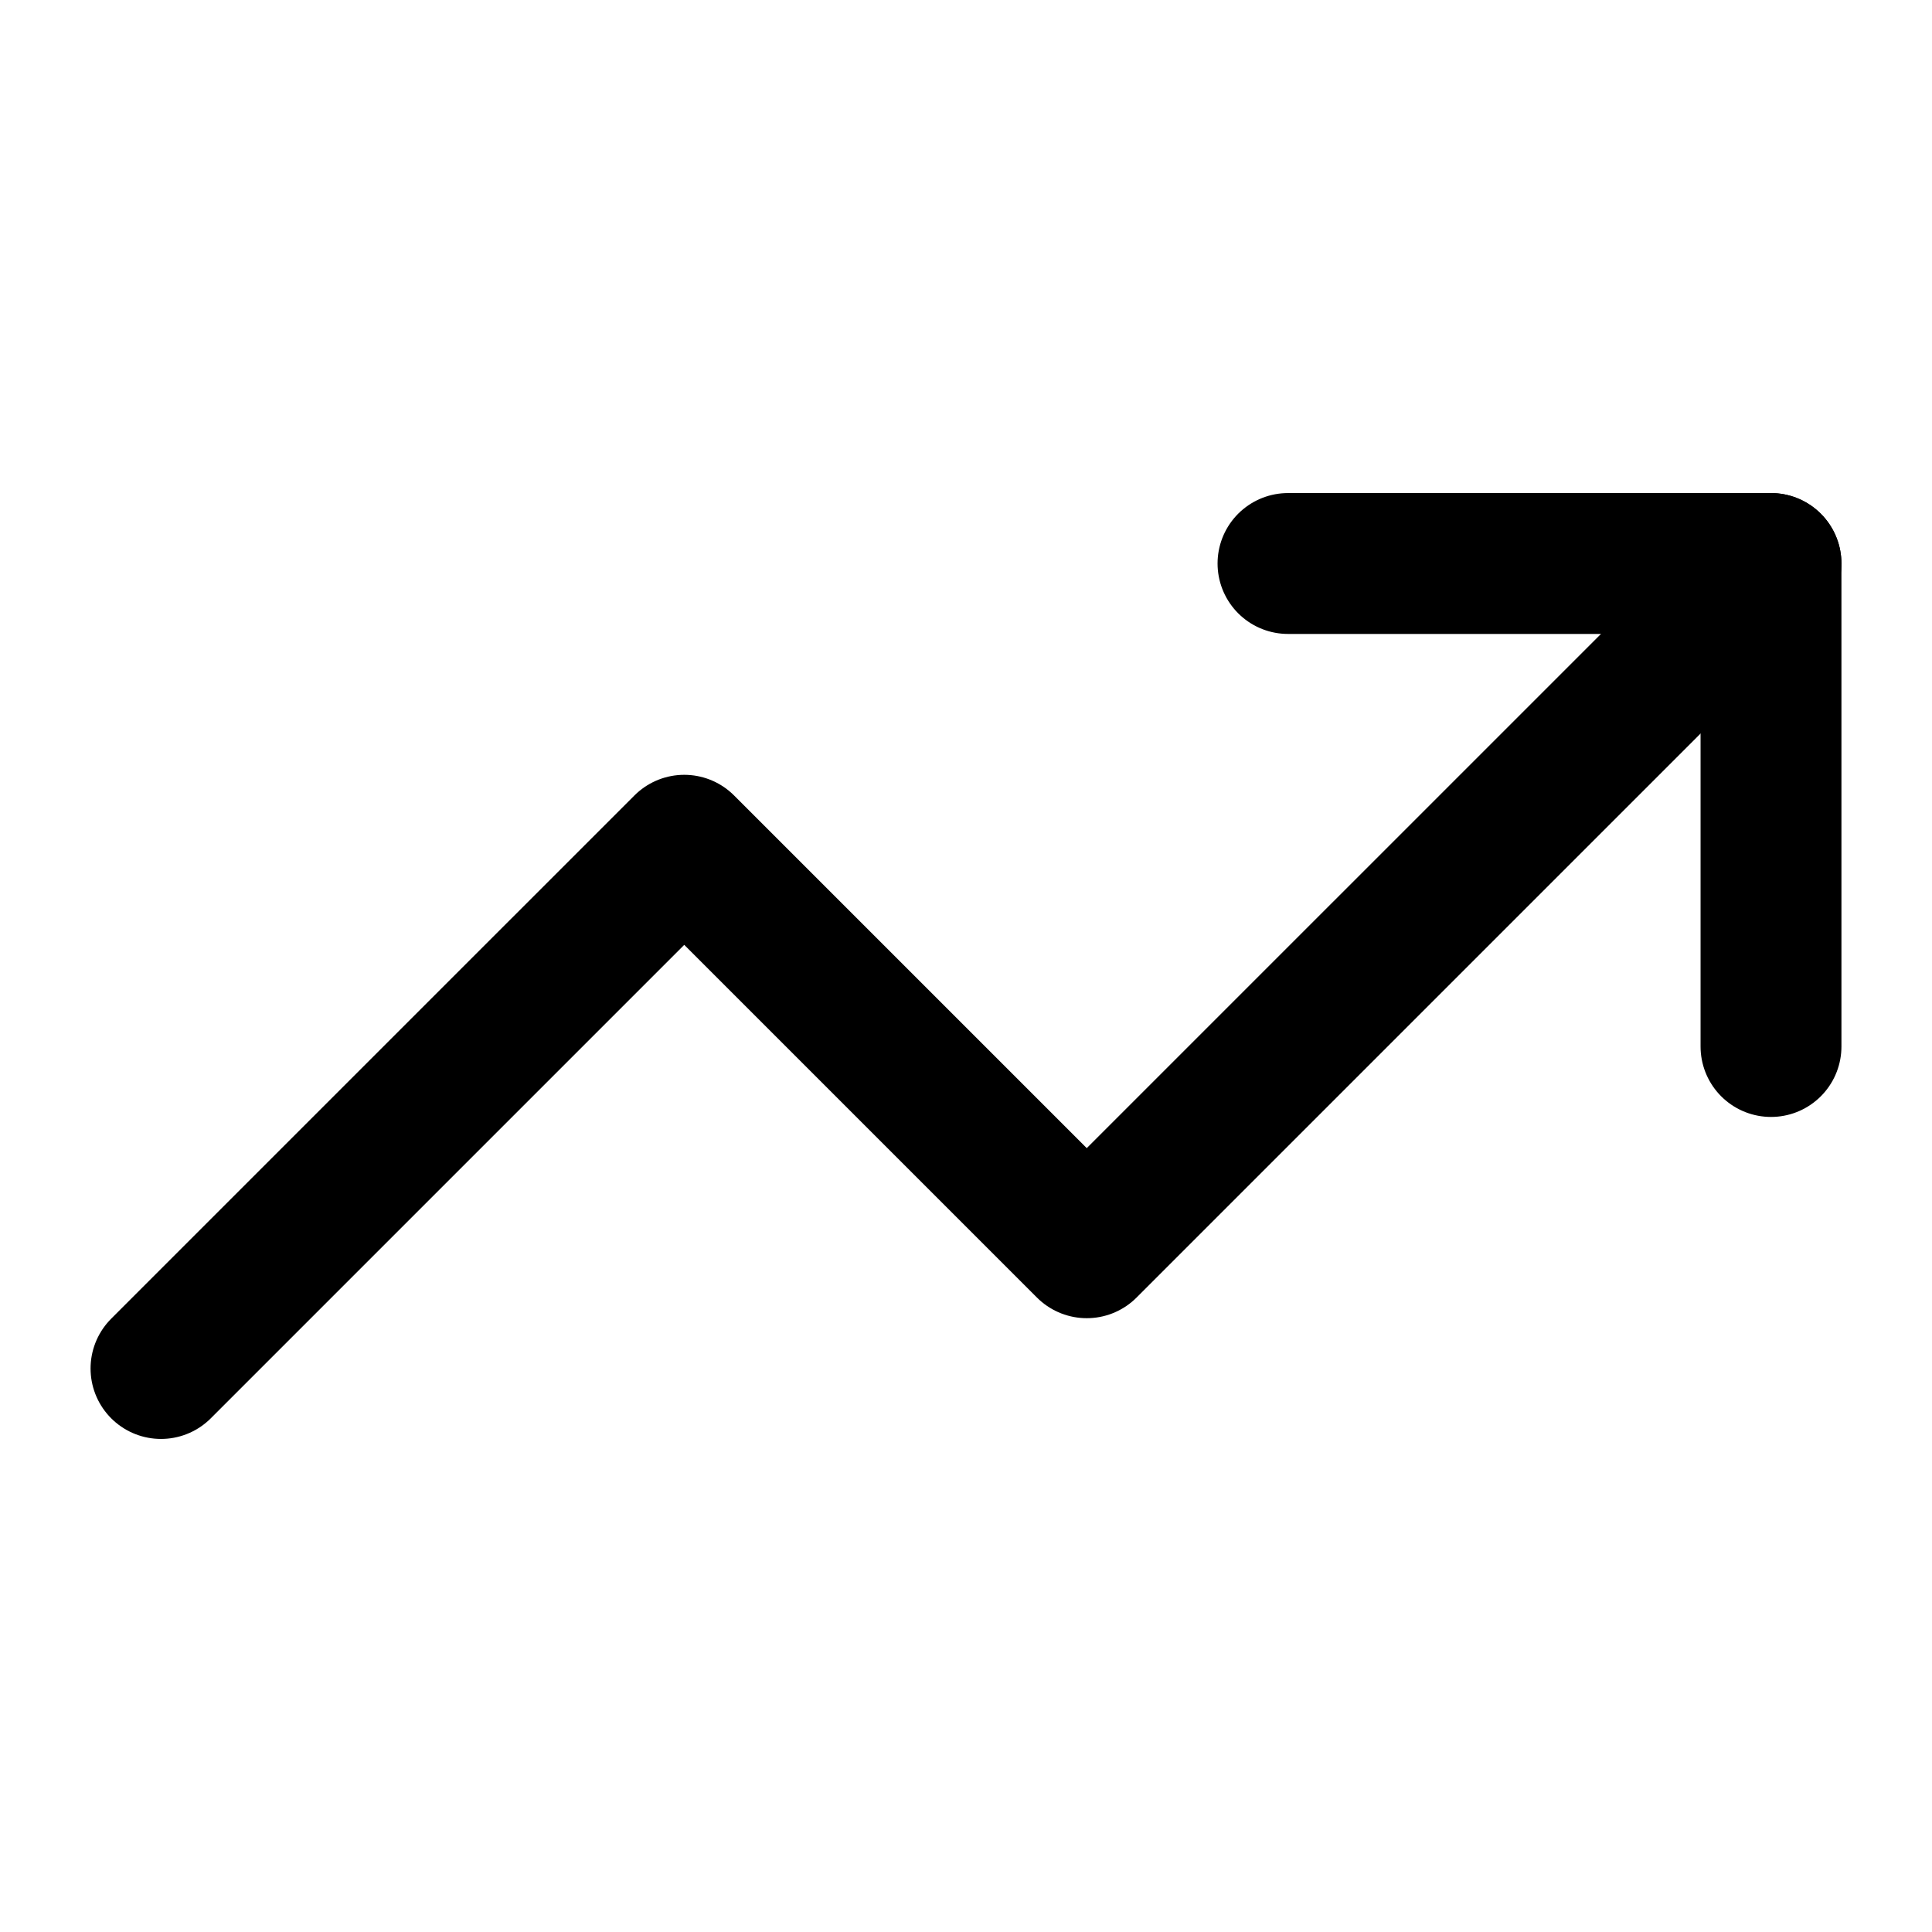
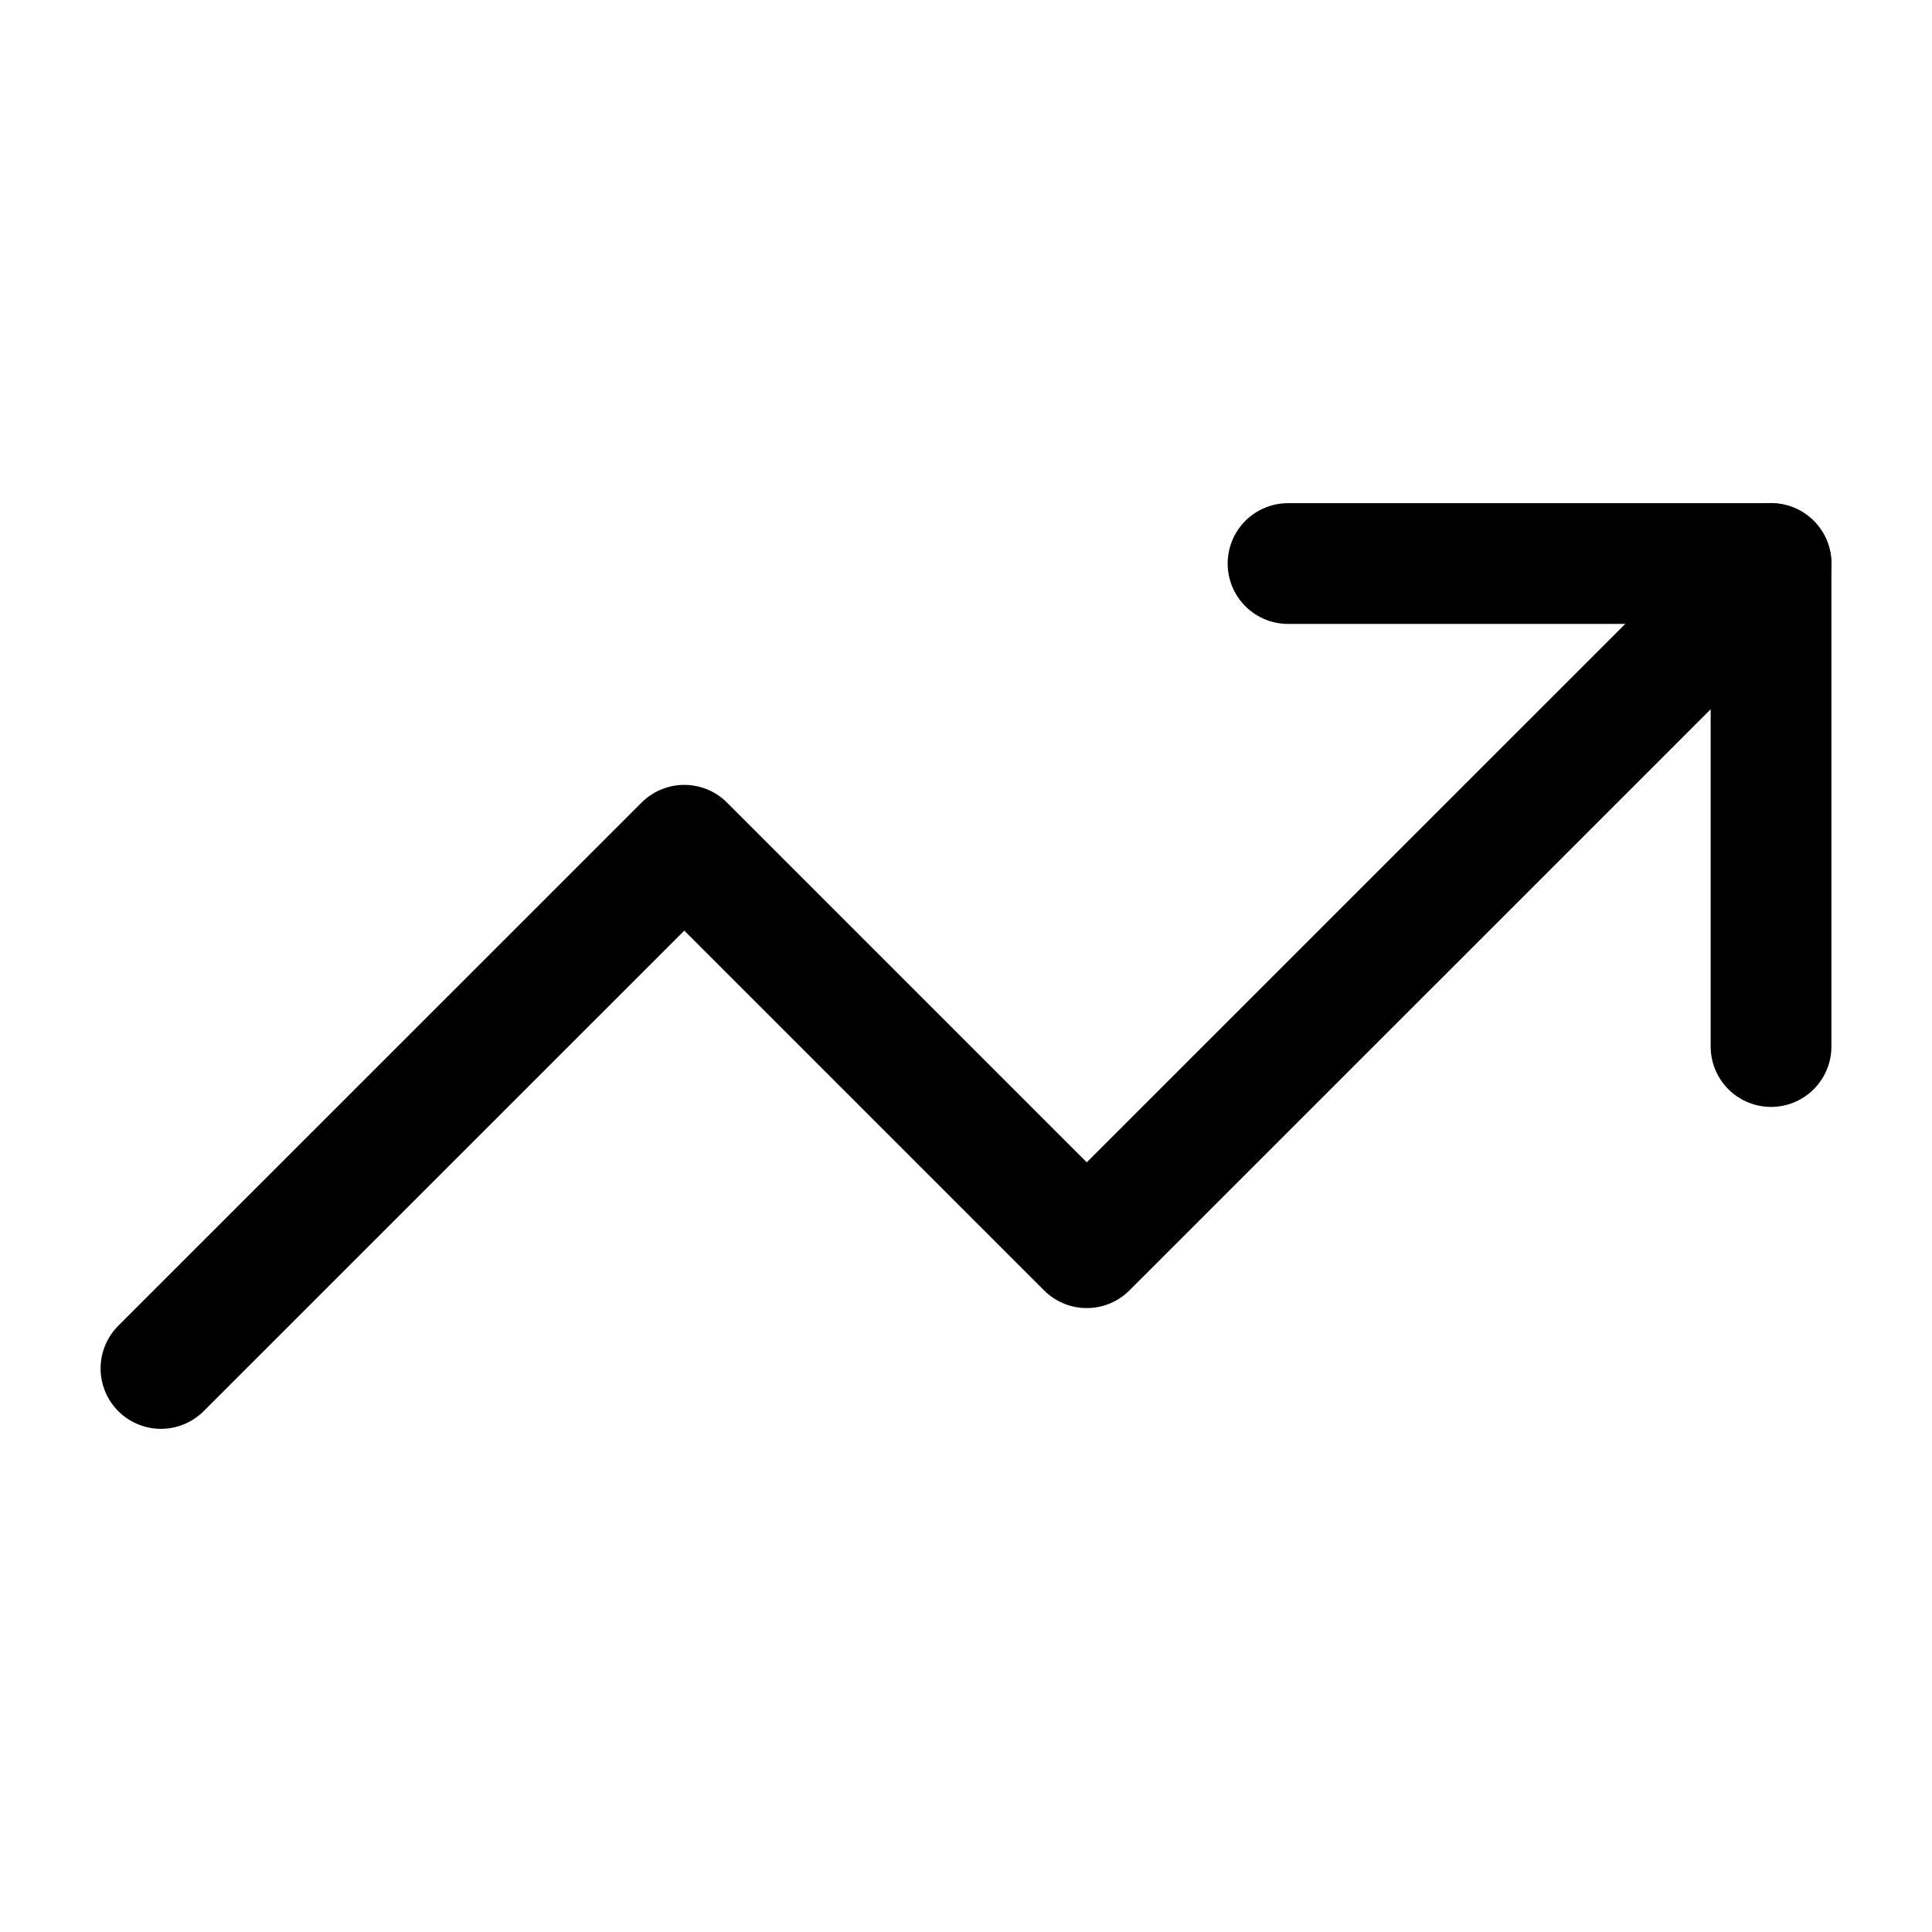
- <svg xmlns="http://www.w3.org/2000/svg" width="24" height="24" viewBox="0 0 24 24" fill="none">
-   <path d="M22 7L13.5 15.5L8.5 10.5L2 17" stroke="currentColor" stroke-width="1.75" stroke-linecap="round" stroke-linejoin="round" />
-   <path d="M16 7H22V13" stroke="currentColor" stroke-width="1.75" stroke-linecap="round" stroke-linejoin="round" />
+ <svg xmlns="http://www.w3.org/2000/svg" width="16" height="16" viewBox="0 0 16 16" fill="none">
+   <path d="M14.667 4.667L9 10.333L5.667 7L1.333 11.333" stroke="currentColor" stroke-linecap="round" stroke-linejoin="round" />
+   <path d="M10.667 4.667H14.667V8.667" stroke="currentColor" stroke-linecap="round" stroke-linejoin="round" />
</svg>
